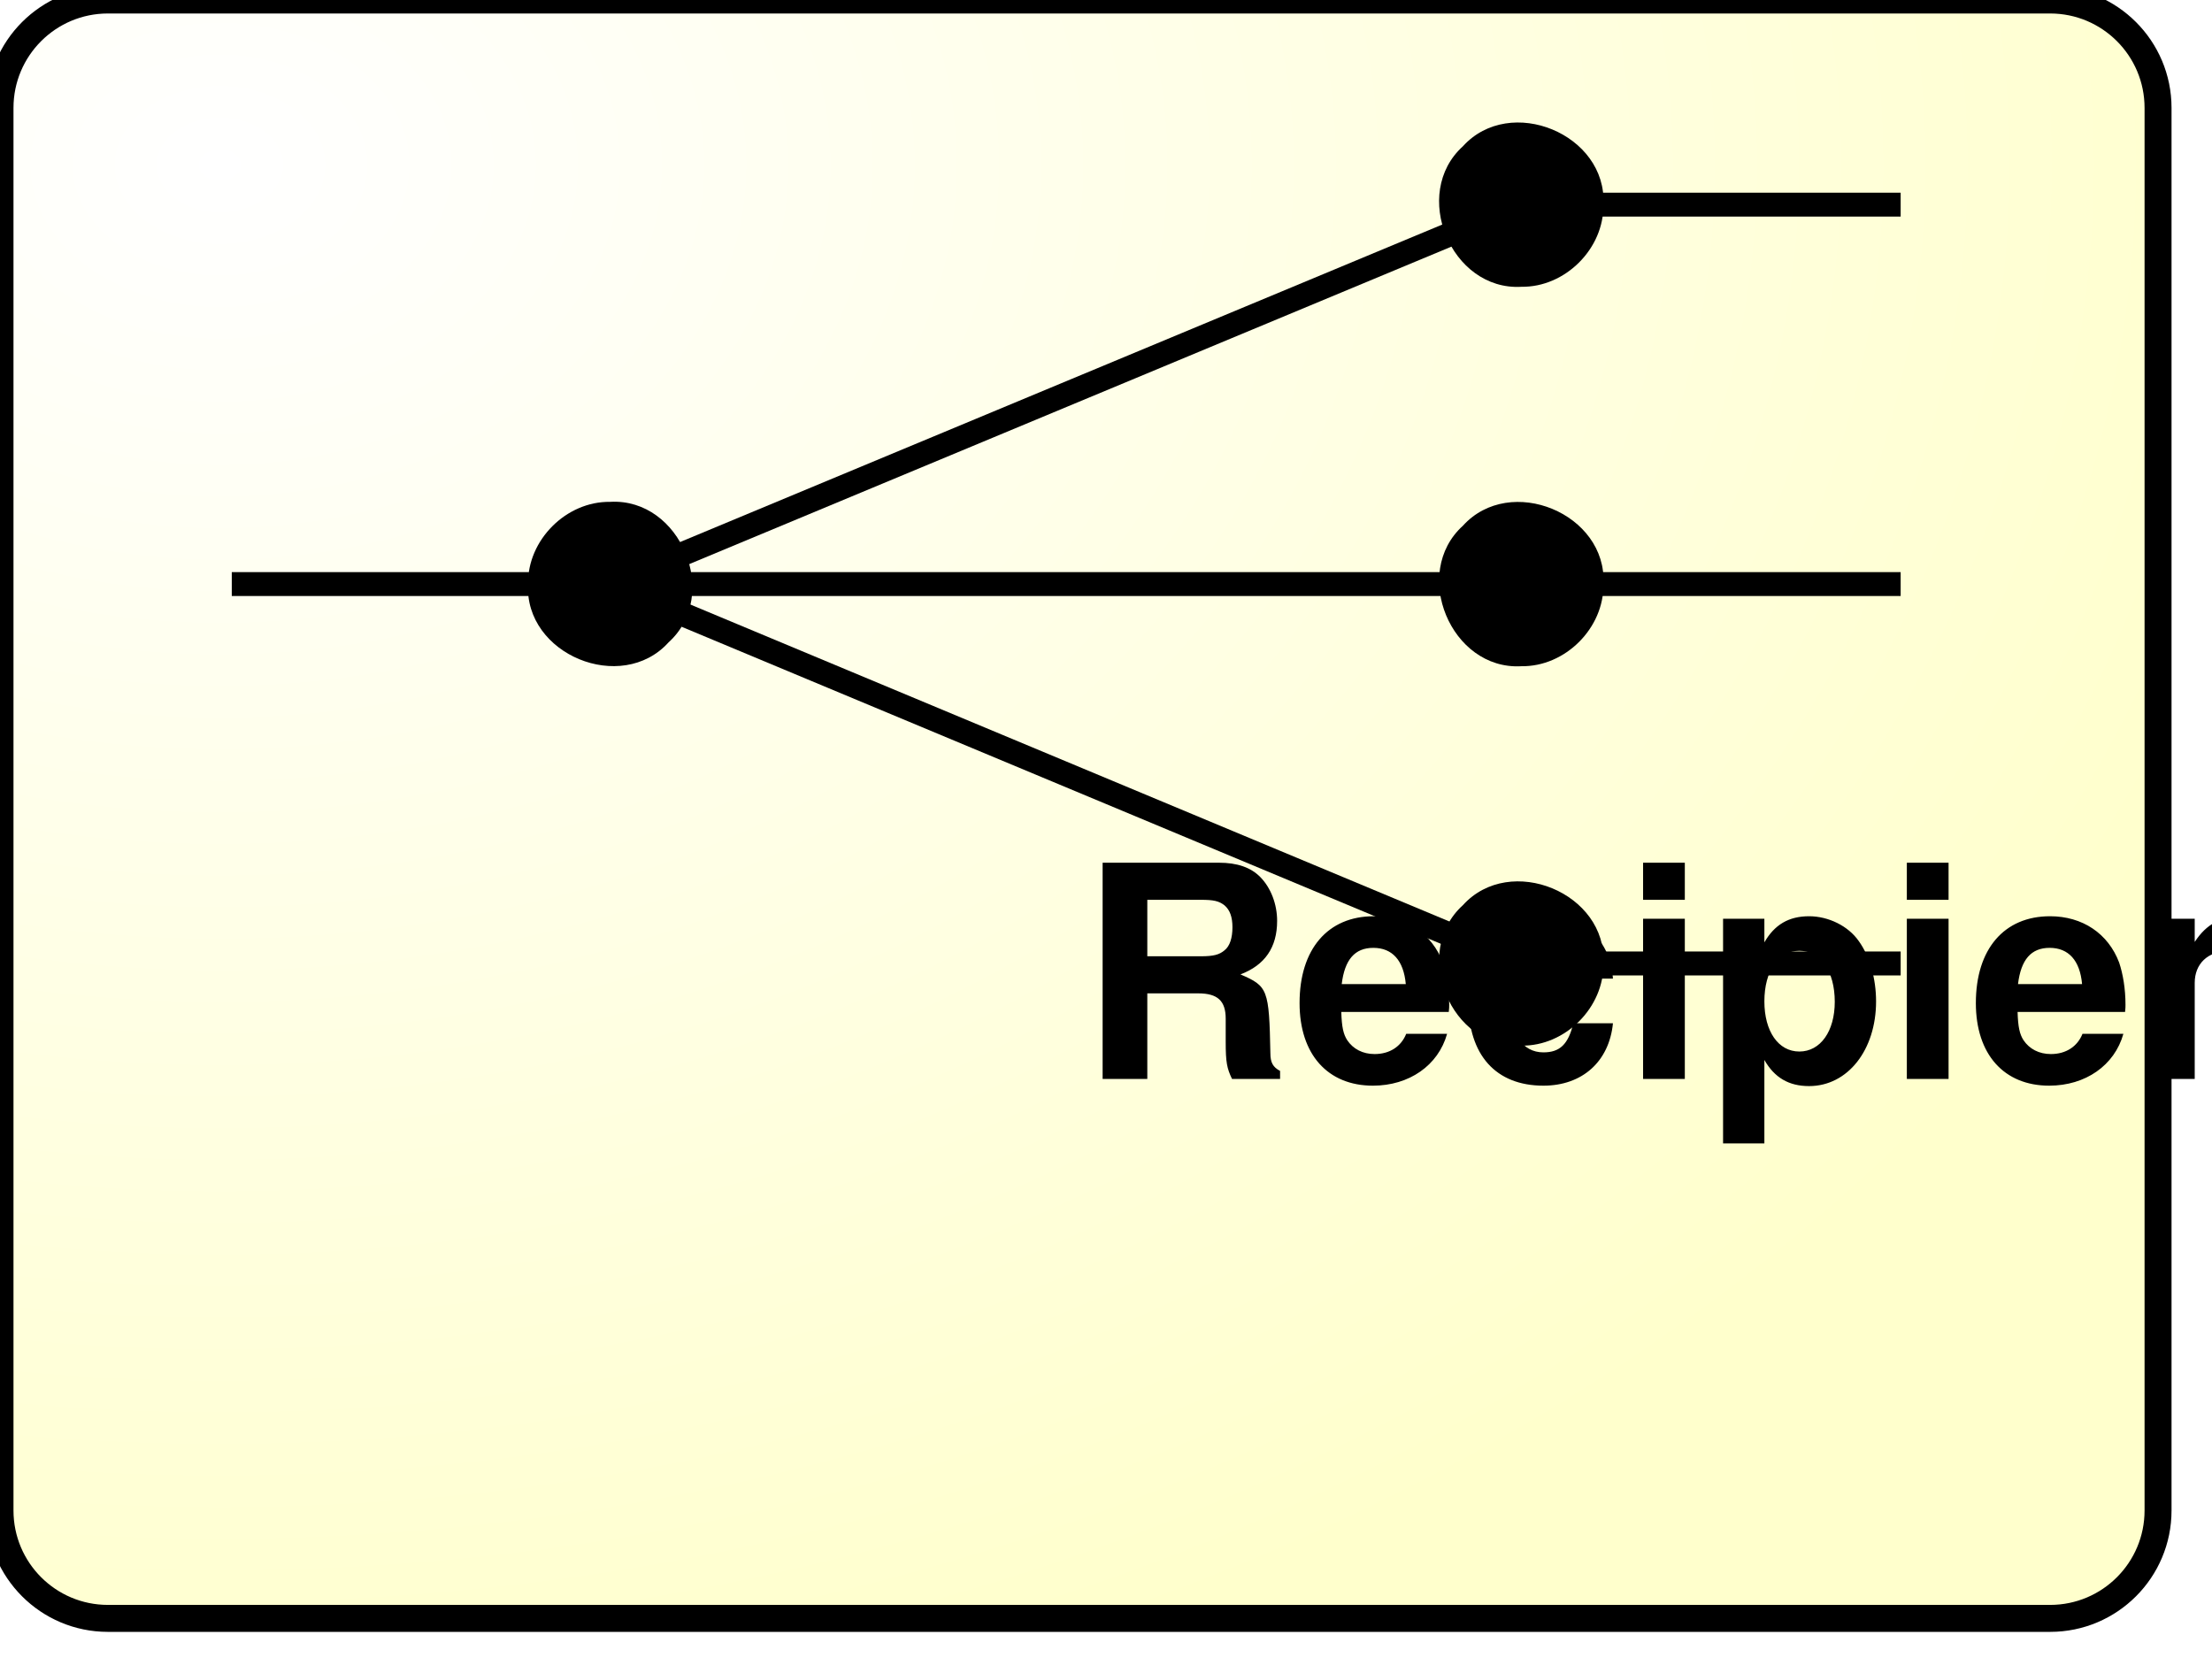
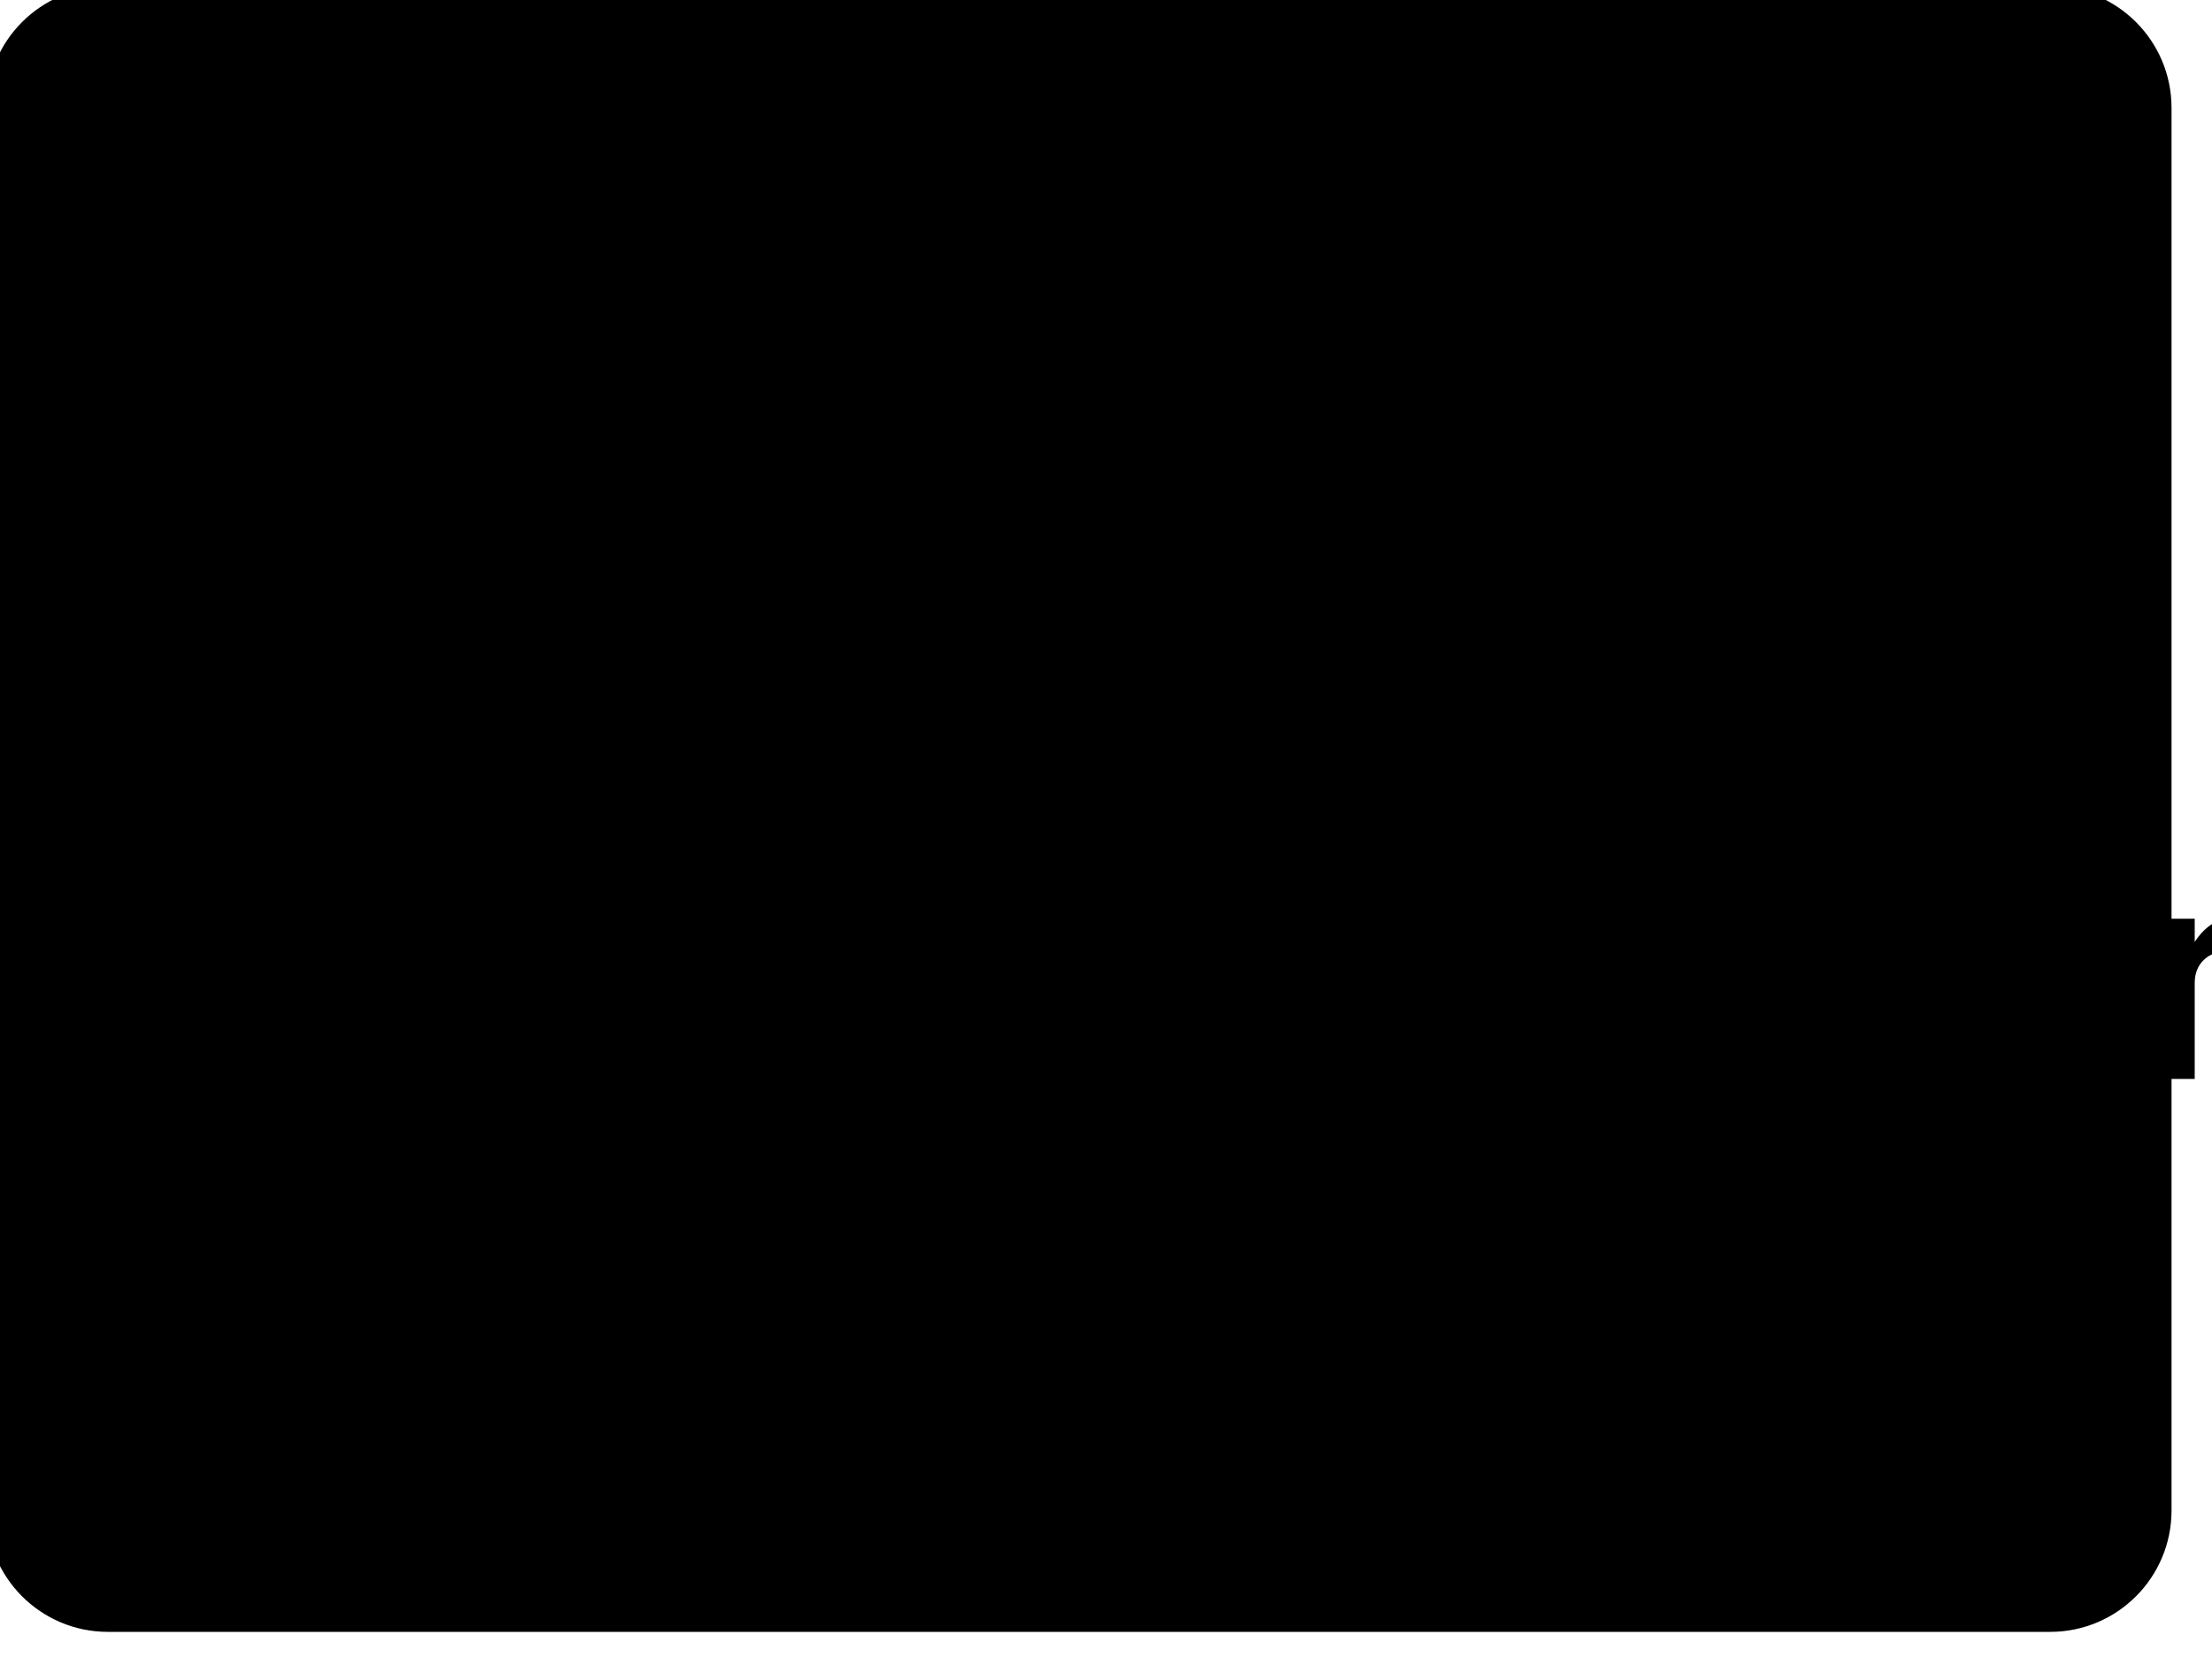
<svg xmlns="http://www.w3.org/2000/svg" xmlns:ns1="http://www.b3mn.org/oryx" width="82" height="62" version="1.0">
  <g pointer-events="fill" ns1:minimumSize="80 60">
    <defs>
-       <radialGradient id="background" cx="10%" cy="10%" r="100%" fx="10%" fy="10%">
-         <stop offset="0%" stop-color="#ffffff" stop-opacity="1" />
-         <stop id="fill_el" offset="100%" stop-color="#ffffcc" stop-opacity="1" />
+       <radialGradient id="background">
+         <stop id="fill_el" />
      </radialGradient>
    </defs>
    <rect id="text_frame" ns1:anchors="bottom top right left" x="1" y="1" width="78" height="58" rx="10" ry="10" stroke="none" stroke-width="2" fill="none" />
    <rect id="bg_frame" ns1:resize="vertical horizontal" x="0" y="0" width="80" height="60" rx="4" ry="4" stroke="black" stroke-width="1" fill="url(#background) #ffffcc" />
    <text id="" ns1:anchors="left top" ns1:align="center top" ns1:fittoelem="text_frame" font-weight="bold" font-family="Helvetica" font-size="11" x="40" y="40" fill="black">Recipientlist</text>
    <g transform="scale(1,1) translate(8,3)">
      <path d="m 0.592,18.653 c 3.673,0 7.346,0 11.02,0" stroke-width="0.886" fill="none" stroke="#000000" id="path5396" stroke-linejoin="round" />
      <path d="m 14.624,15.605 c 2.612,-0.143 4.096,3.459 2.161,5.209 -1.749,1.935 -5.351,0.451 -5.209,-2.161 -0.028,-1.63 1.416,-3.075 3.047,-3.047 z" id="path5401" />
      <path d="m 50.978,4.586 c 3.827,0 7.654,0 11.48,0" stroke-width="0.886" fill="none" stroke="#000000" id="path5406" stroke-linejoin="round" />
      <path d="M 48.392,7.633 C 45.779,7.775 44.295,4.173 46.23,2.424 c 1.749,-1.935 5.351,-0.451 5.209,2.161 0.028,1.63 -1.416,3.075 -3.047,3.047 z" id="path5411" />
      <path d="m 50.978,18.653 c 3.827,0 7.654,0 11.48,0" stroke-width="0.886" fill="none" stroke="#000000" id="path5416" stroke-linejoin="round" />
      <path d="m 48.392,21.7 c -2.612,0.143 -4.096,-3.459 -2.161,-5.209 1.749,-1.935 5.351,-0.451 5.209,2.161 0.028,1.63 -1.416,3.075 -3.047,3.047 z" id="path5421" />
      <path d="m 50.978,32.719 c 3.827,0 7.654,0 11.48,0" stroke-width="0.886" fill="none" stroke="#000000" id="path5426" stroke-linejoin="round" />
      <path d="m 48.392,35.767 c -2.612,0.143 -4.096,-3.459 -2.161,-5.209 1.749,-1.935 5.351,-0.451 5.209,2.161 0.028,1.63 -1.416,3.075 -3.047,3.047 z" id="path5431" />
      <path d="M 14.624,18.653 C 25.88,13.964 37.136,9.275 48.392,4.586" stroke-width="0.886" fill="none" stroke="#000000" id="path5436" stroke-linejoin="round" />
      <path d="M 48.392,32.755 C 37.136,28.054 25.88,23.353 14.624,18.653 c 11.256,0 22.512,0 33.768,0" stroke-width="0.886" fill="none" stroke="#000000" id="path5441" stroke-linejoin="round" />
    </g>
  </g>
</svg>
